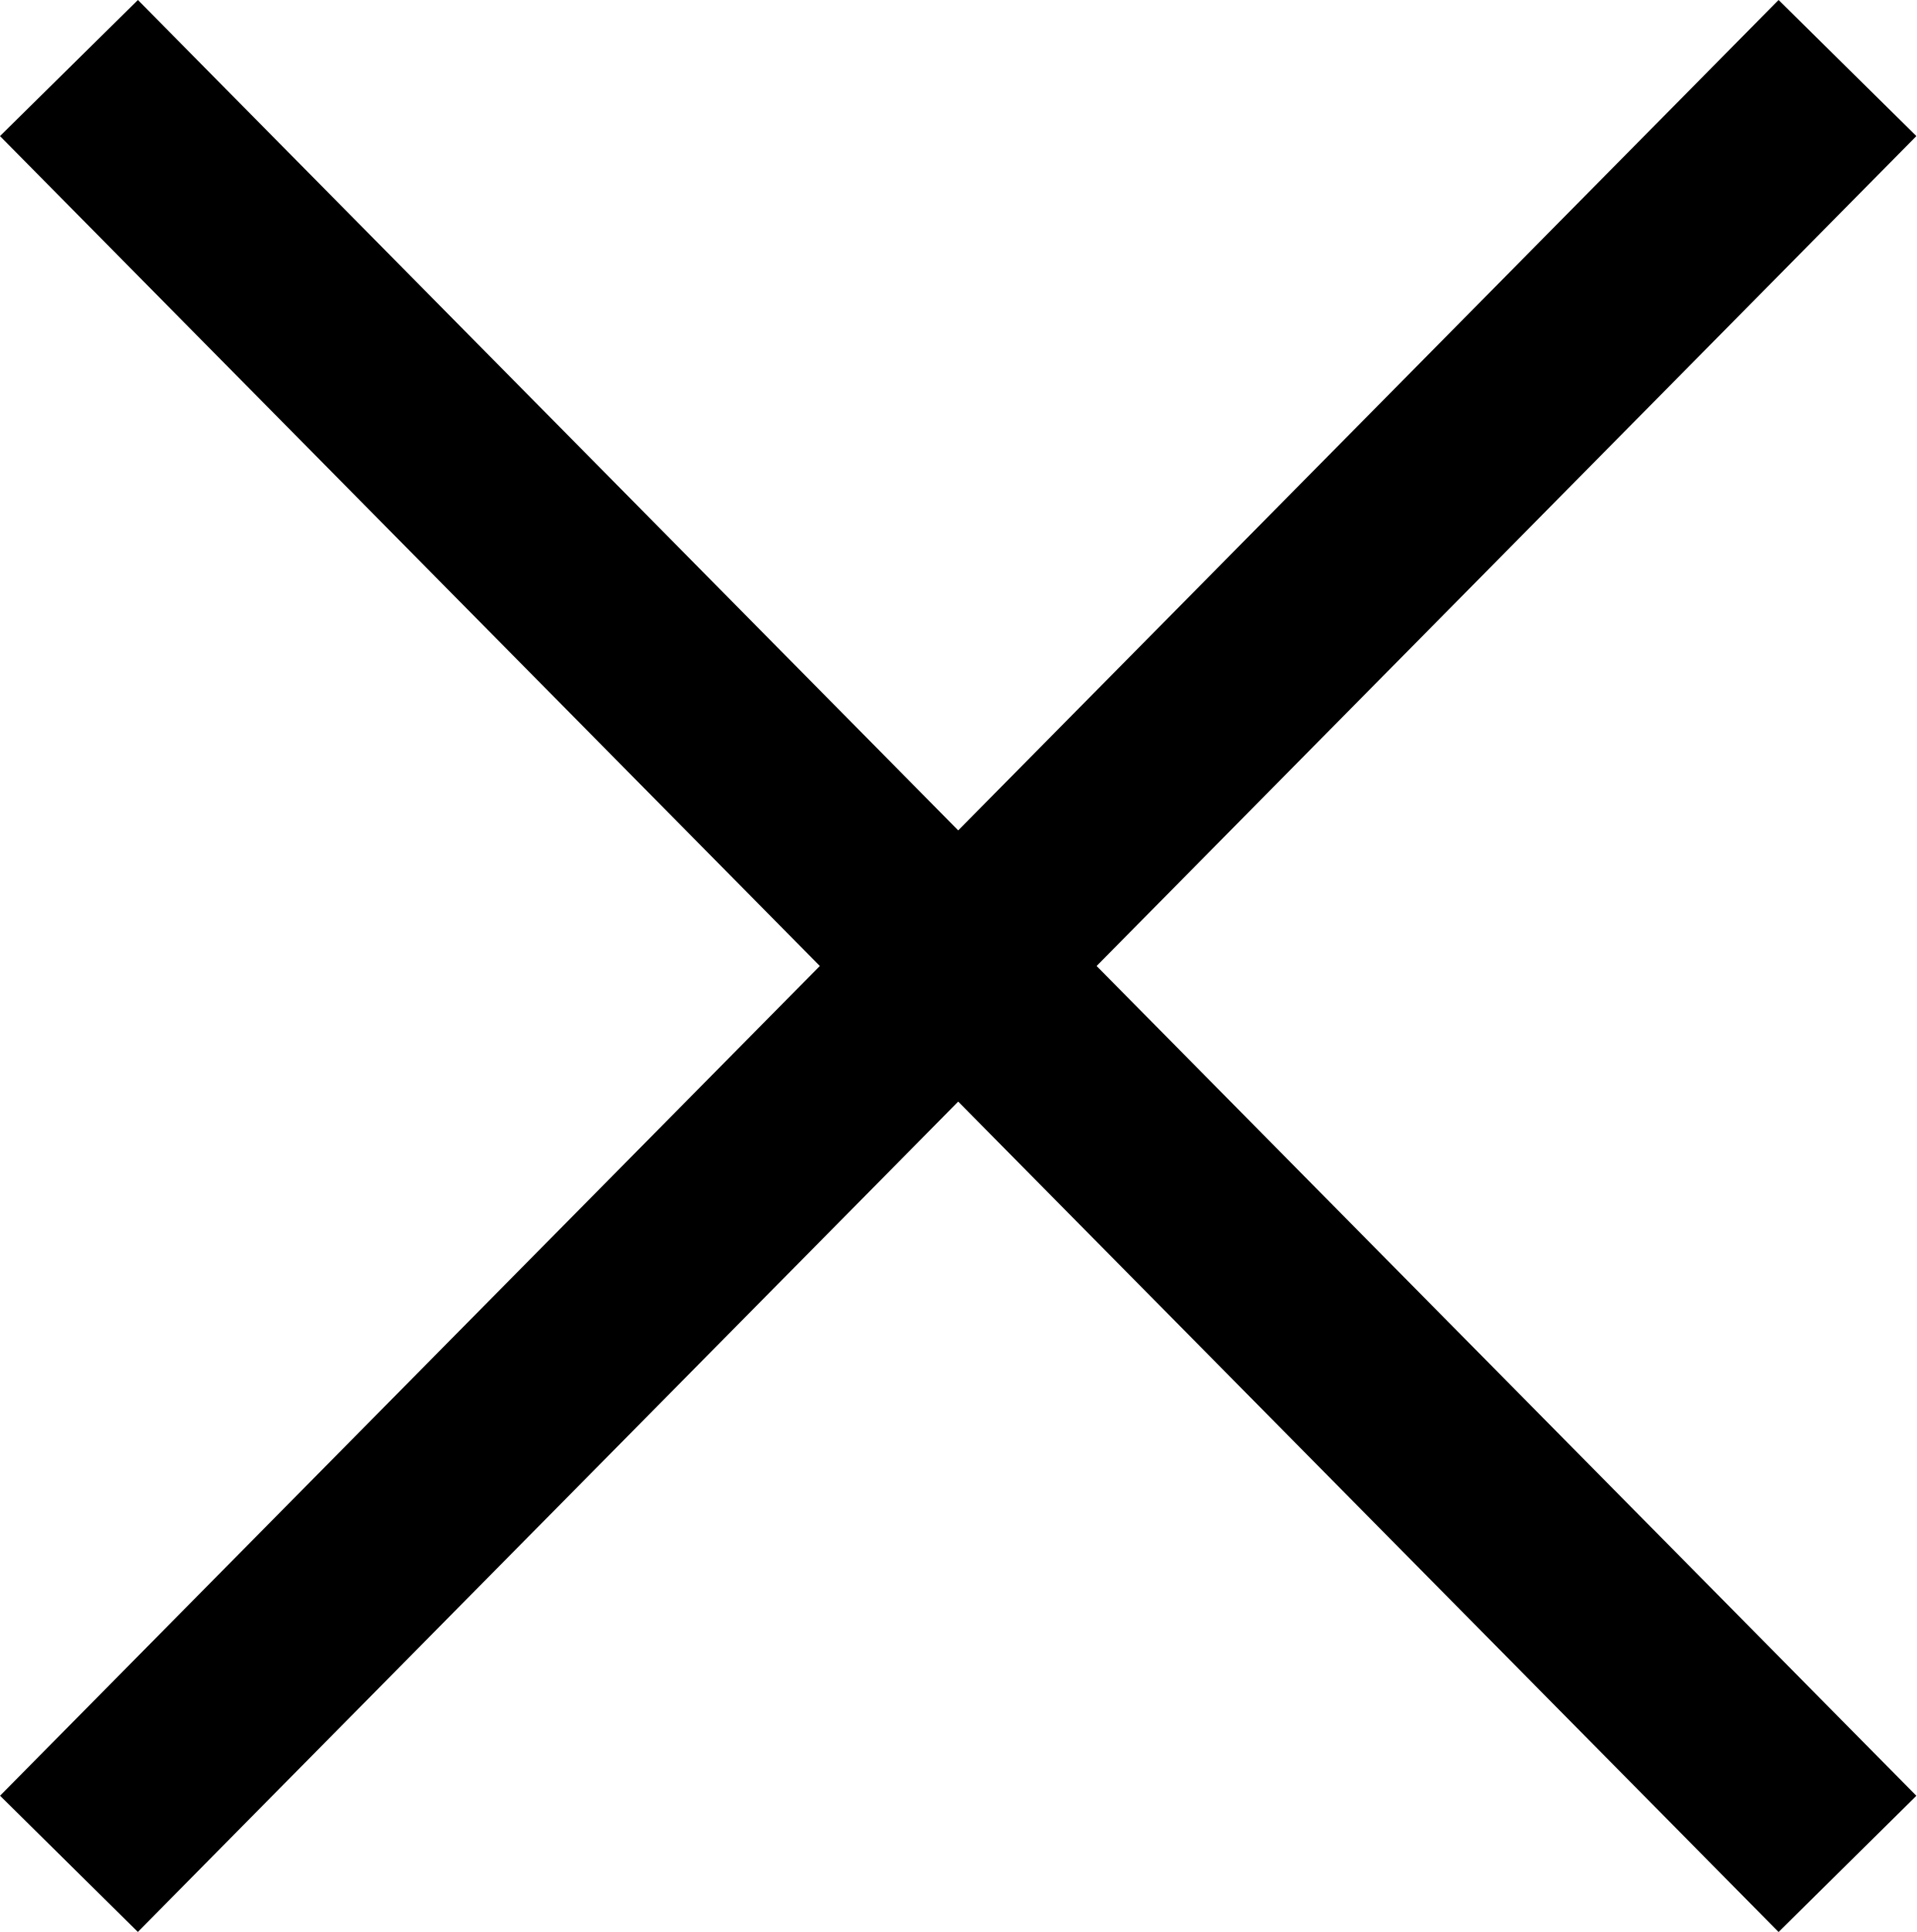
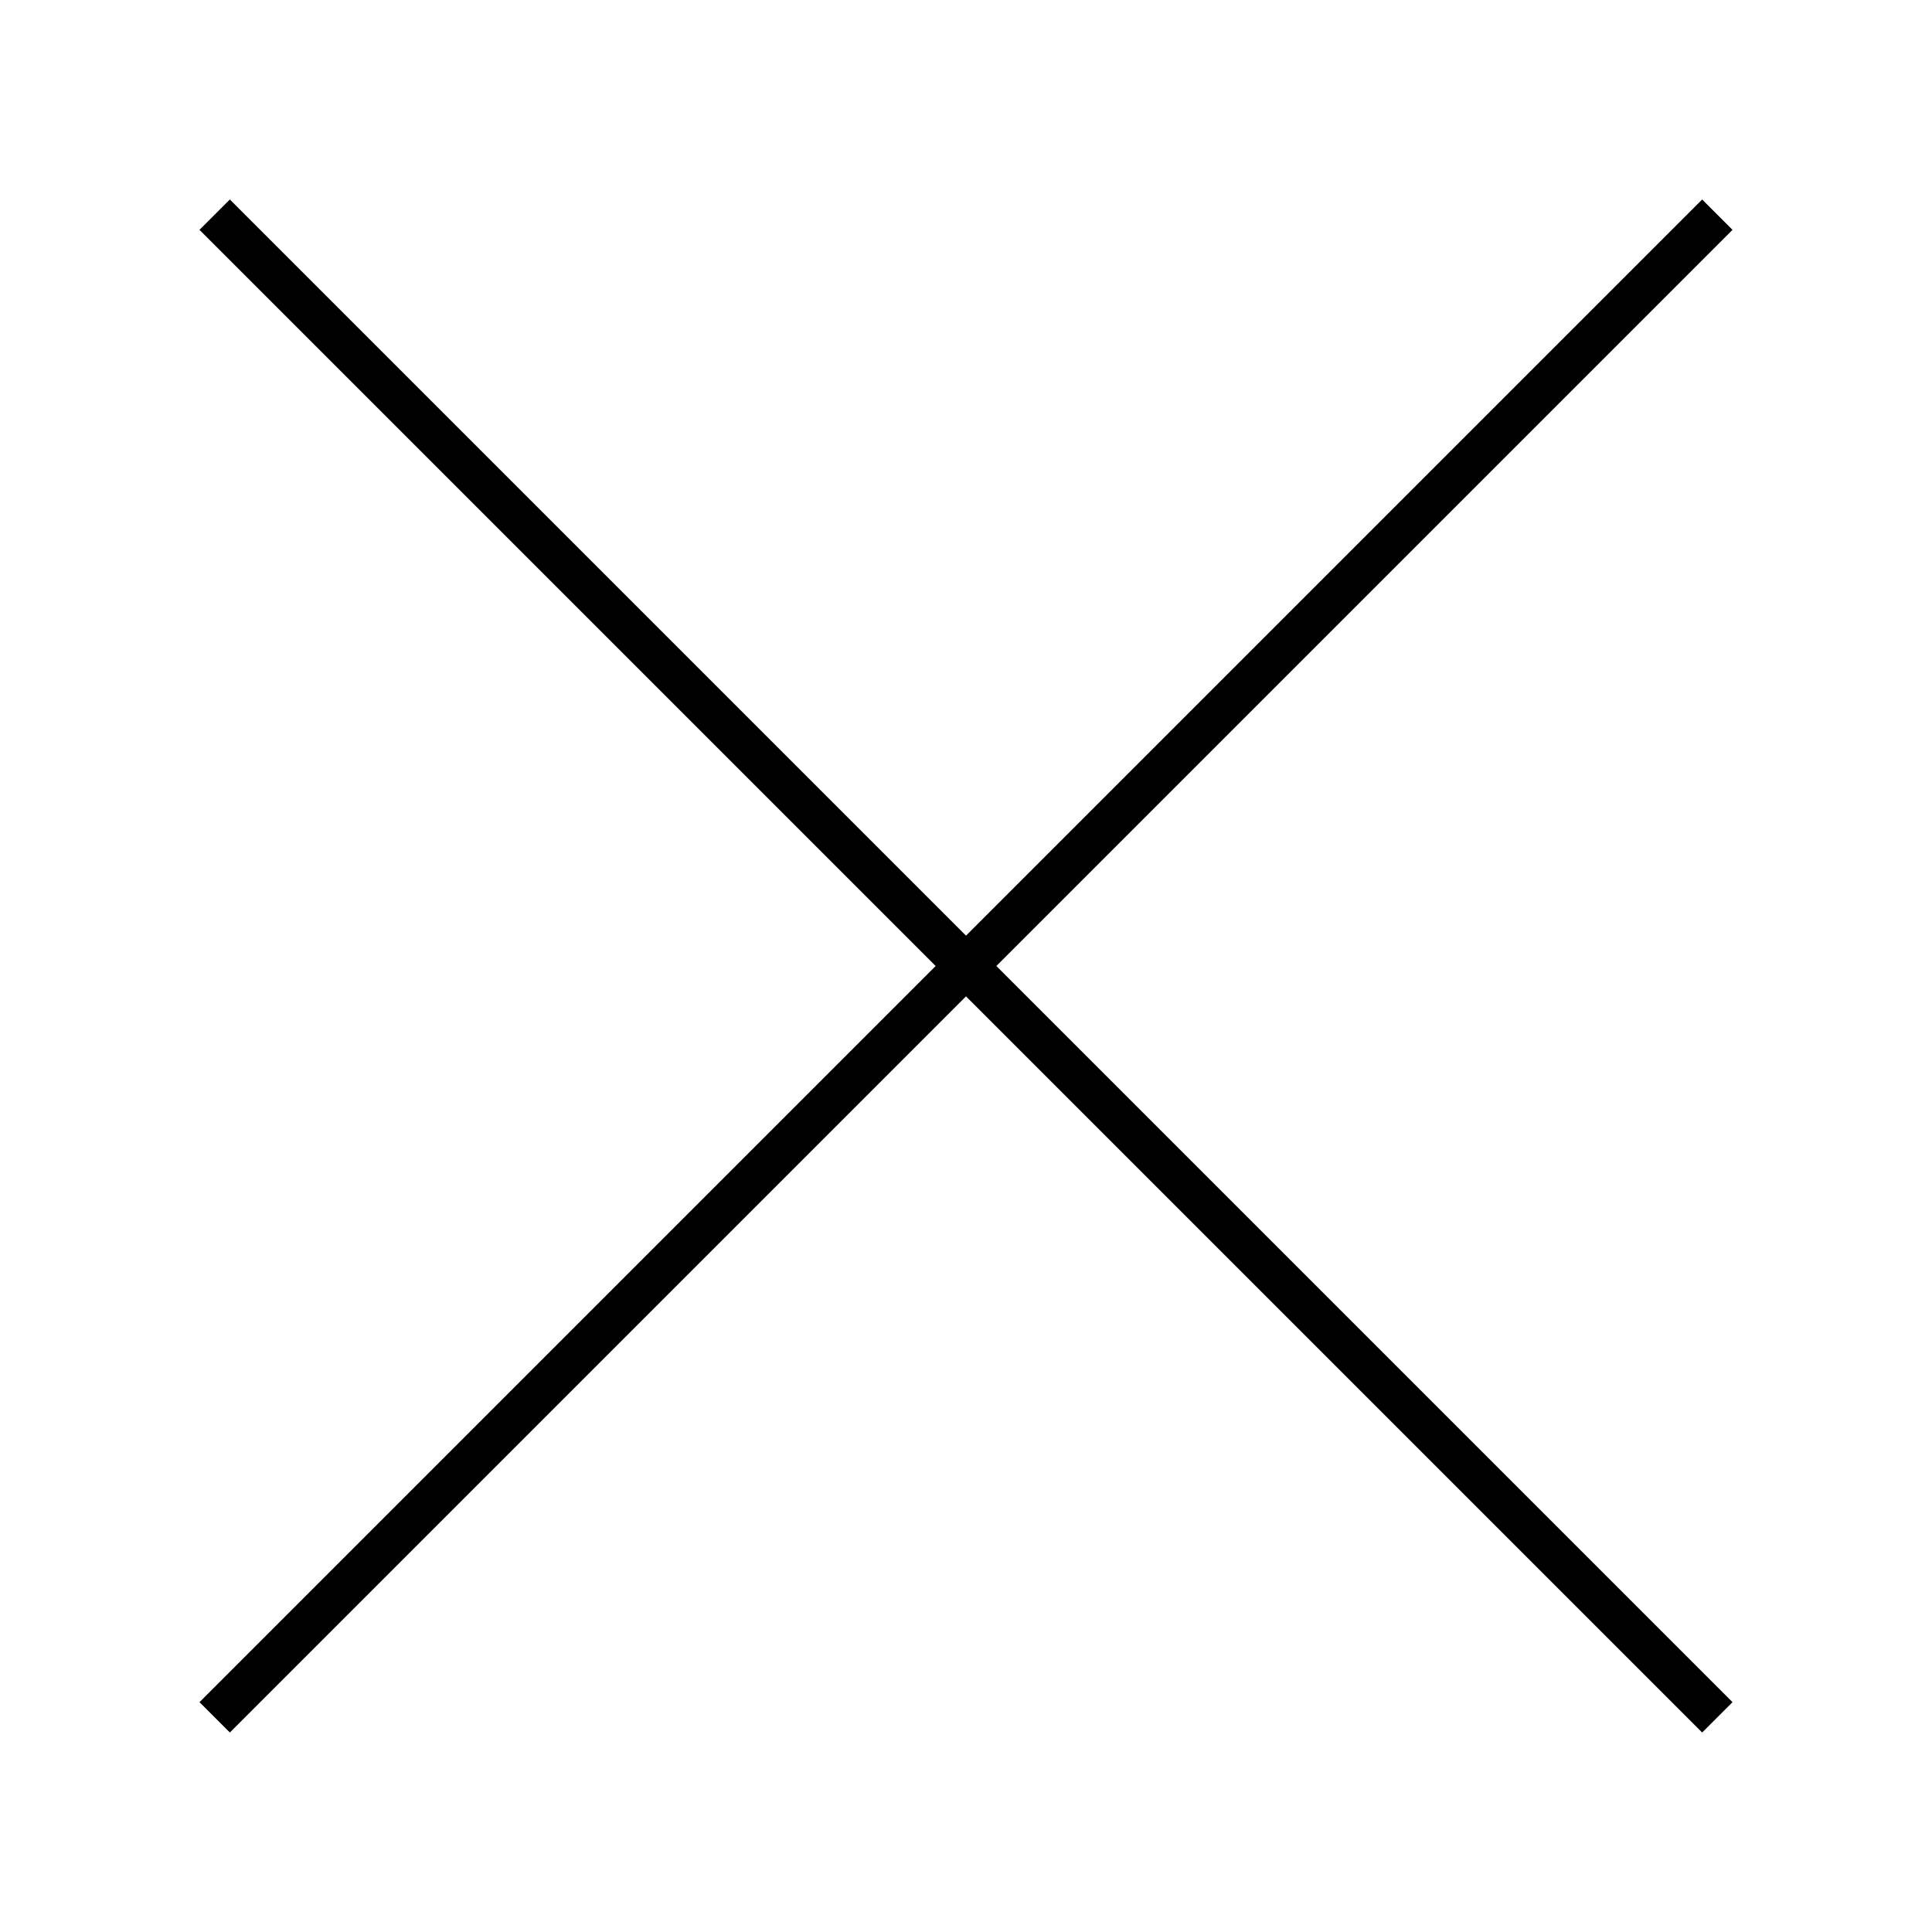
- <svg xmlns="http://www.w3.org/2000/svg" version="1.1" id="Layer_1" x="0px" y="0px" width="32.043px" height="32.312px" viewBox="-0.001 0 32.043 32.312" enable-background="new -0.001 0 32.043 32.312" xml:space="preserve">
-   <g>
-     <polygon points="2.304,32.311 0,30.033 13.707,16.156 -0.001,2.276 2.305,0 18.261,16.156  " />
-   </g>
-   <g>
-     <polygon points="29.738,32.312 13.781,16.156 29.738,0 32.042,2.276 18.335,16.156 32.042,30.034  " />
-   </g>
+ <svg xmlns="http://www.w3.org/2000/svg" id="Layer_1" data-name="Layer 1" viewBox="0 0 45 45">
+   <defs>
+     <style>.cls-1{fill:none;stroke:#000;stroke-miterlimit:10;fill-rule:evenodd;}</style>
+   </defs>
+   <polyline vector-effect="non-scaling-stroke" class="cls-1" points="40 40 22.5 22.5 40 5" />
+   <polyline vector-effect="non-scaling-stroke" class="cls-1" points="5 5 22.5 22.5 5 40" />
</svg>
